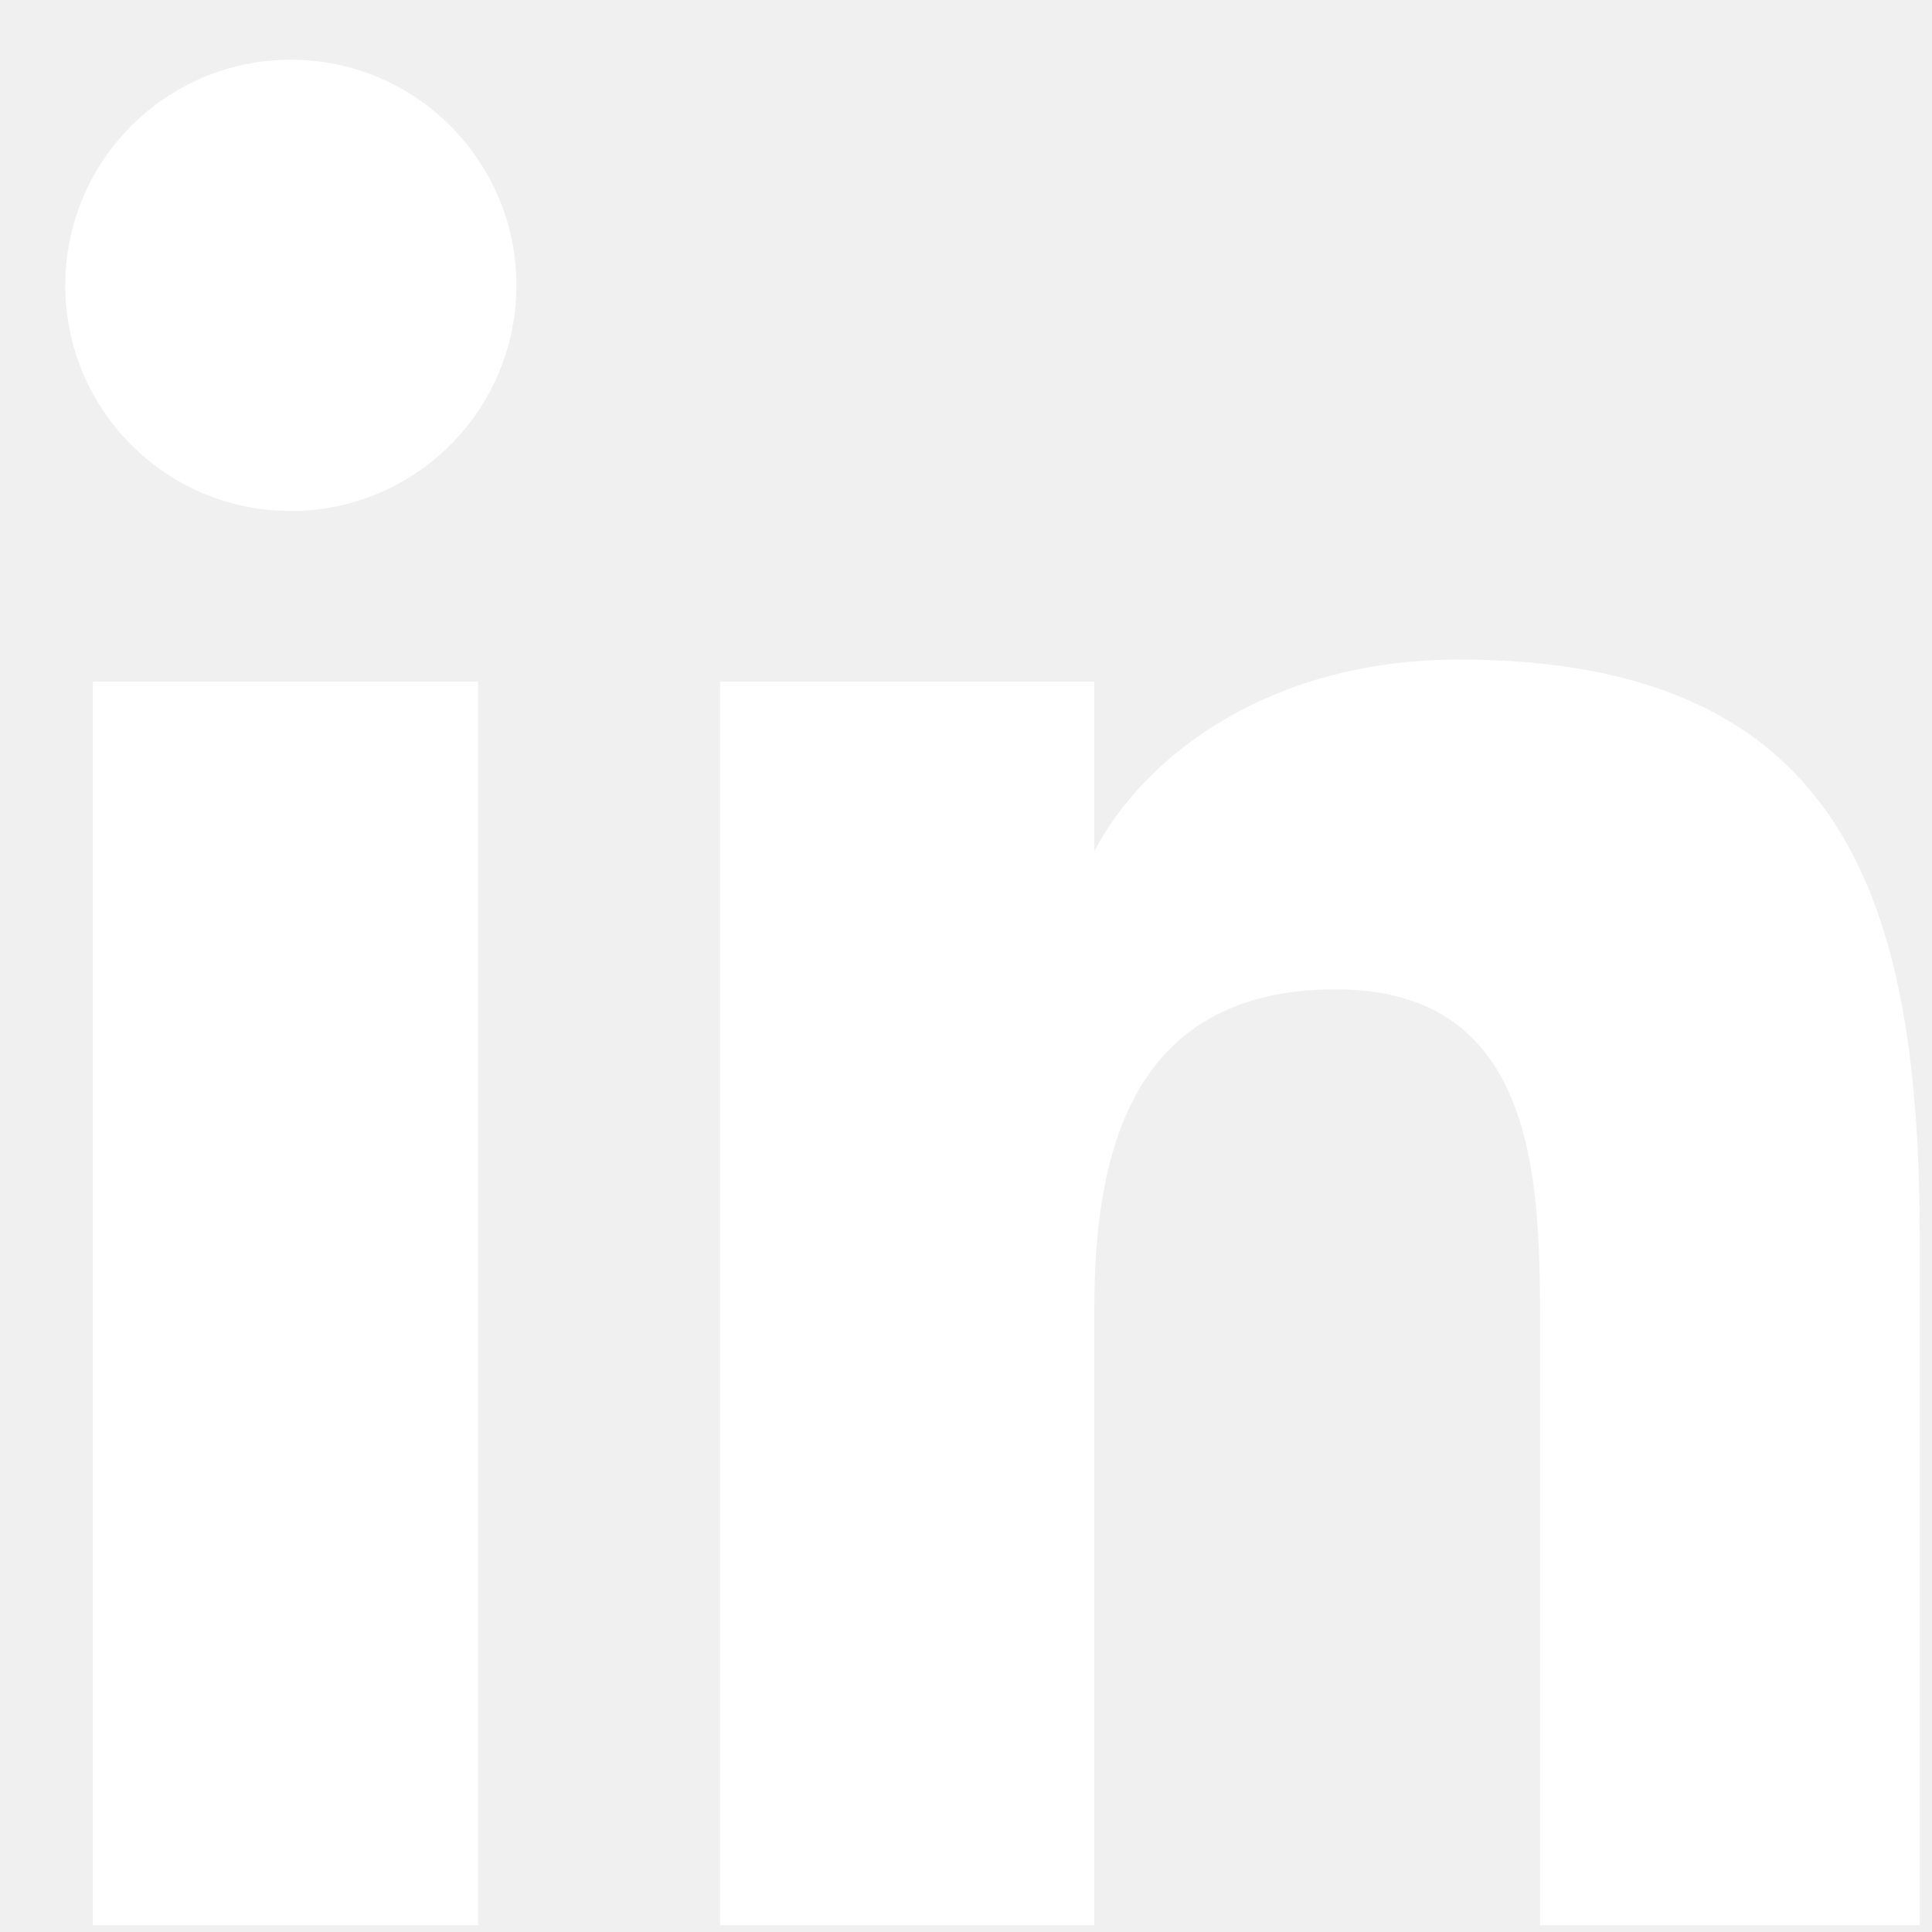
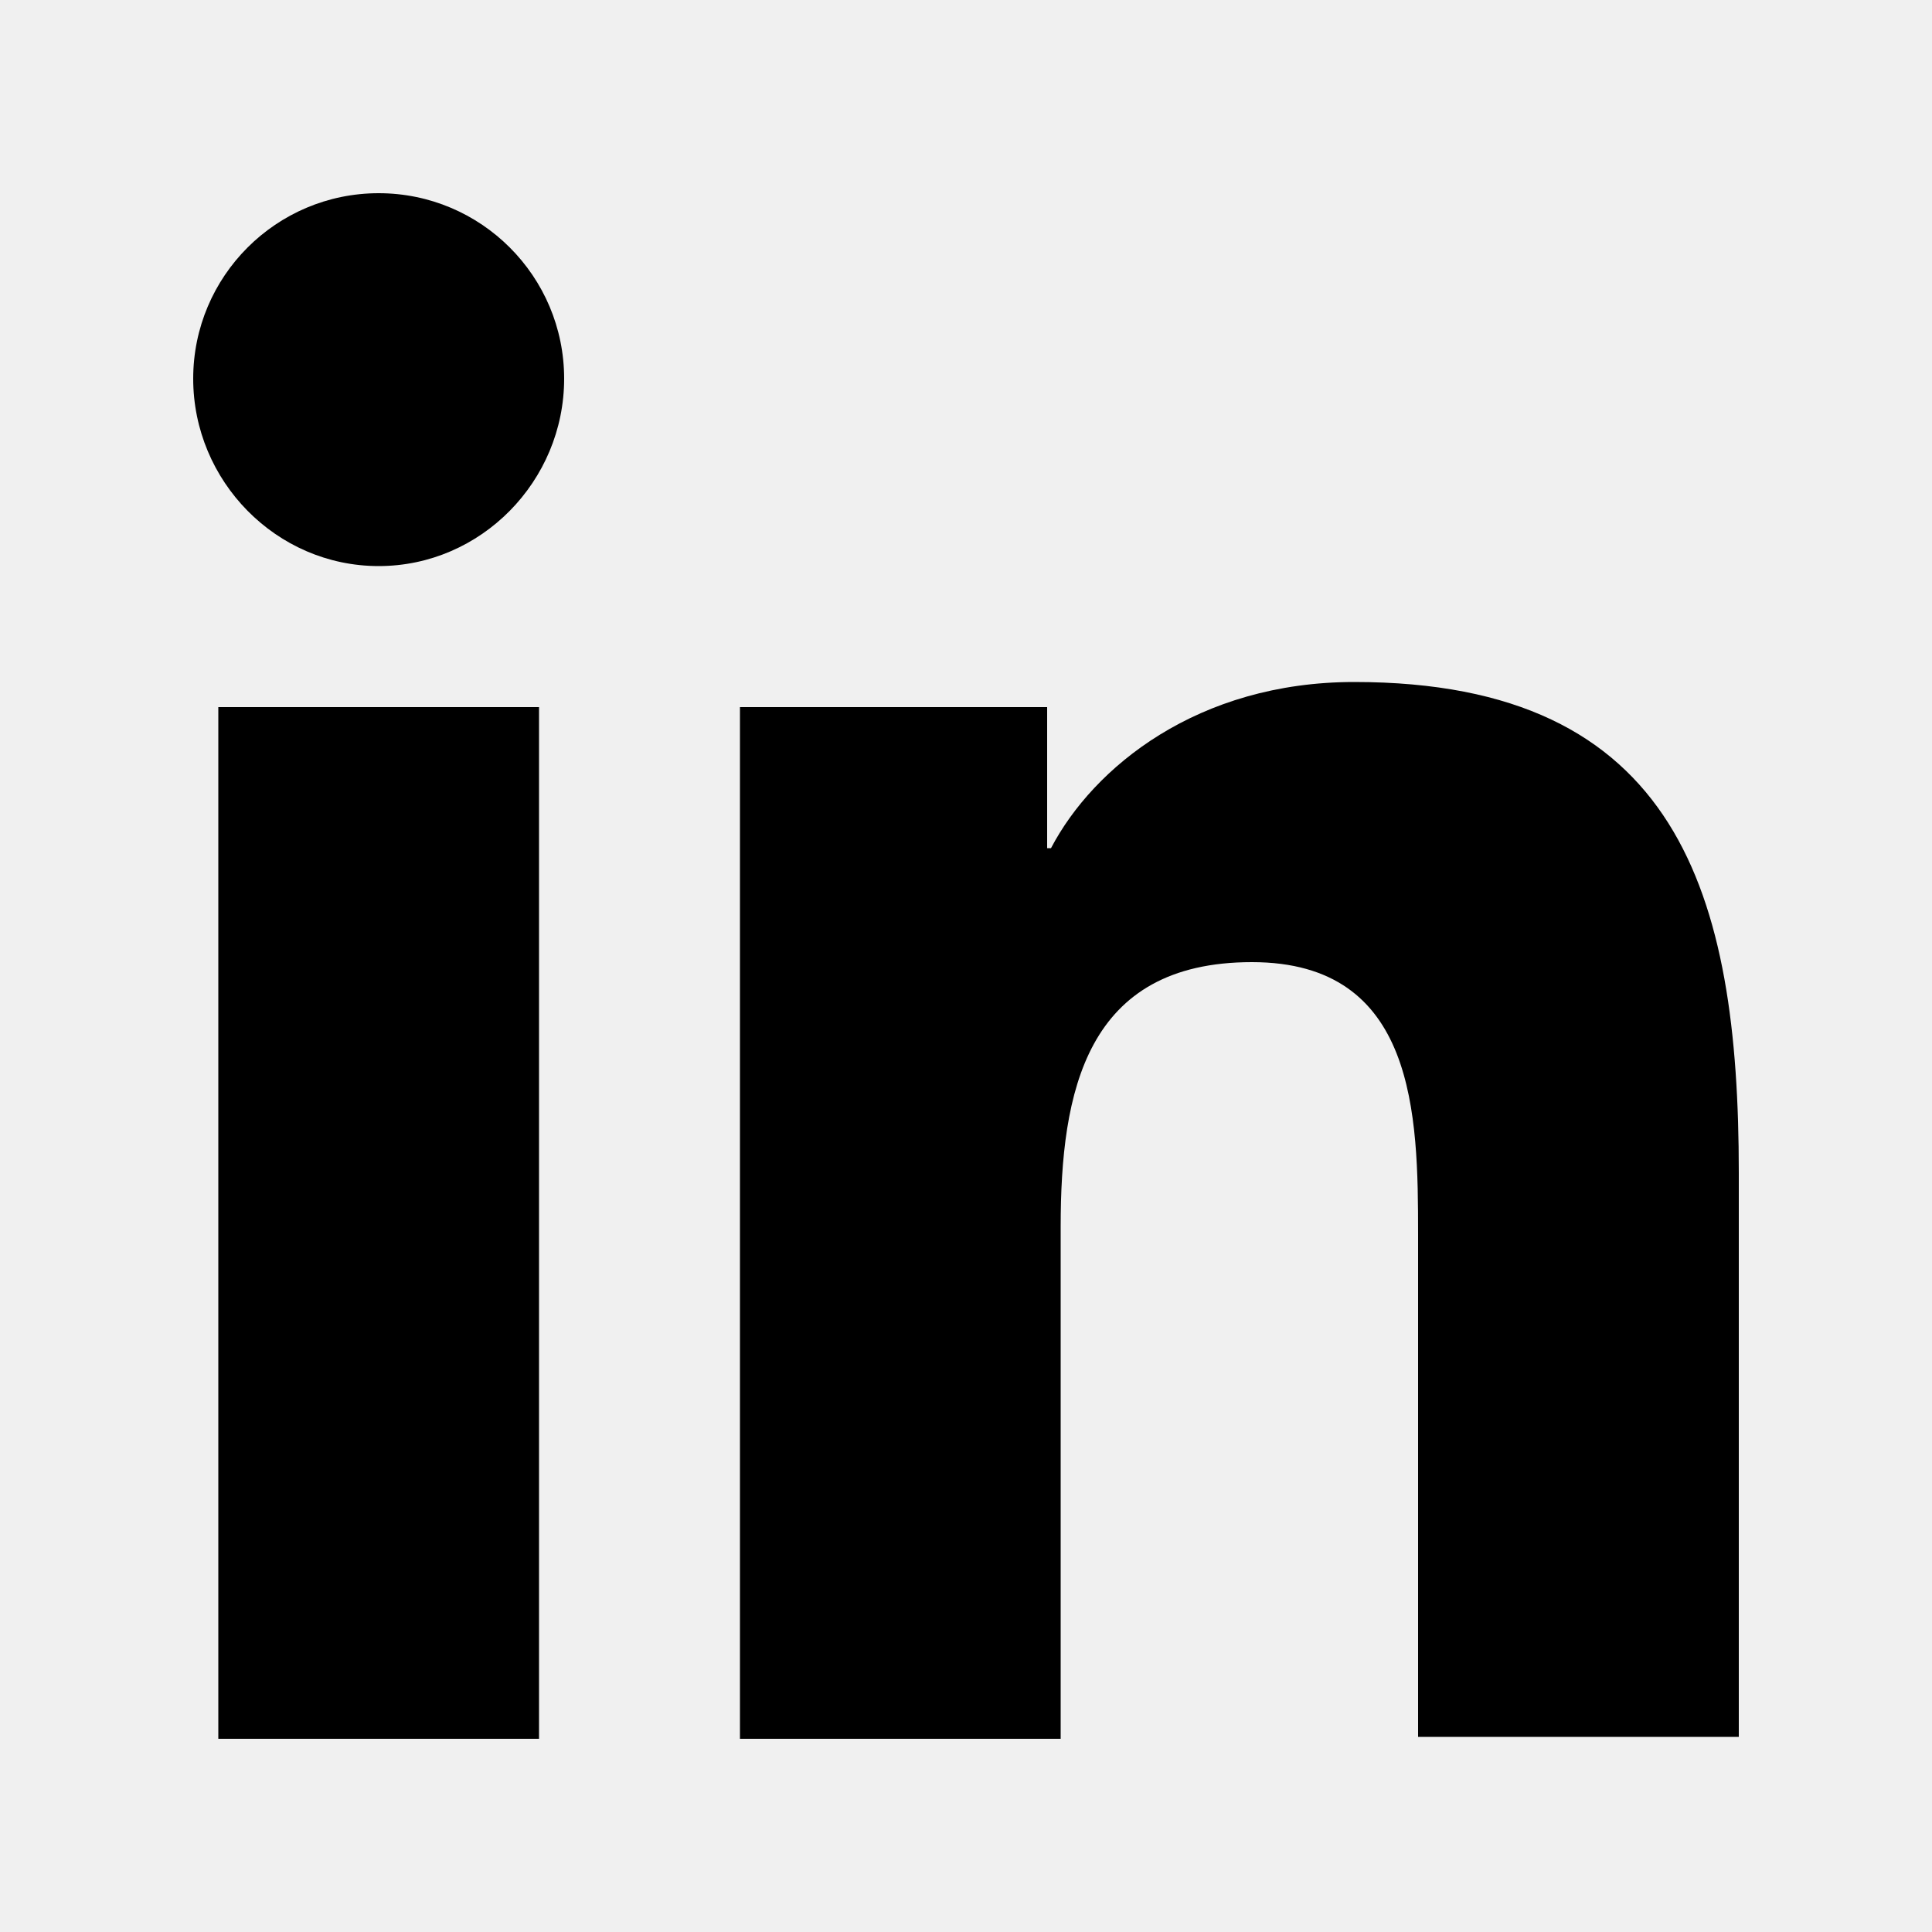
- <svg xmlns="http://www.w3.org/2000/svg" width="24" height="24" viewBox="0 0 24 24" fill="none">
-   <path d="M5.938 23.916H1.153V8.467H5.938V23.916ZM6.415 3.545C6.415 1.998 5.16 0.742 3.614 0.742C2.062 0.742 0.811 1.998 0.811 3.545C0.811 5.092 2.062 6.348 3.614 6.348C5.16 6.348 6.415 5.092 6.415 3.545ZM23.848 15.416C23.848 11.269 22.971 8.193 18.127 8.193C15.799 8.193 14.236 9.358 13.598 10.568H13.594V8.467H8.945V23.916H13.594V16.245C13.594 14.236 14.105 12.29 16.595 12.29C19.051 12.29 19.131 14.588 19.131 16.373V23.916H23.848V15.416Z" fill="white" />
+ <svg xmlns="http://www.w3.org/2000/svg" id="Layer_1" enable-background="new 0 0 100 100" height="512" viewBox="0 0 100 100" width="512">
+   <g id="_x31_0.Linkedin">
+     <path d="m90 90v-29.3c0-14.4-3.1-25.4-19.9-25.4-8.1 0-13.5 4.4-15.7 8.6h-.2v-7.3h-15.9v53.4h16.6v-26.5c0-7 1.3-13.7 9.9-13.7 8.5 0 8.6 7.9 8.6 14.1v26h16.6z" />
+     <path d="m11.3 36.6h16.6v53.4h-16.6z" />
+     <path d="m19.6 10c-5.3 0-9.6 4.3-9.6 9.6s4.3 9.7 9.6 9.7 9.6-4.4 9.6-9.7-4.3-9.6-9.6-9.6z" />
+   </g>
</svg>
